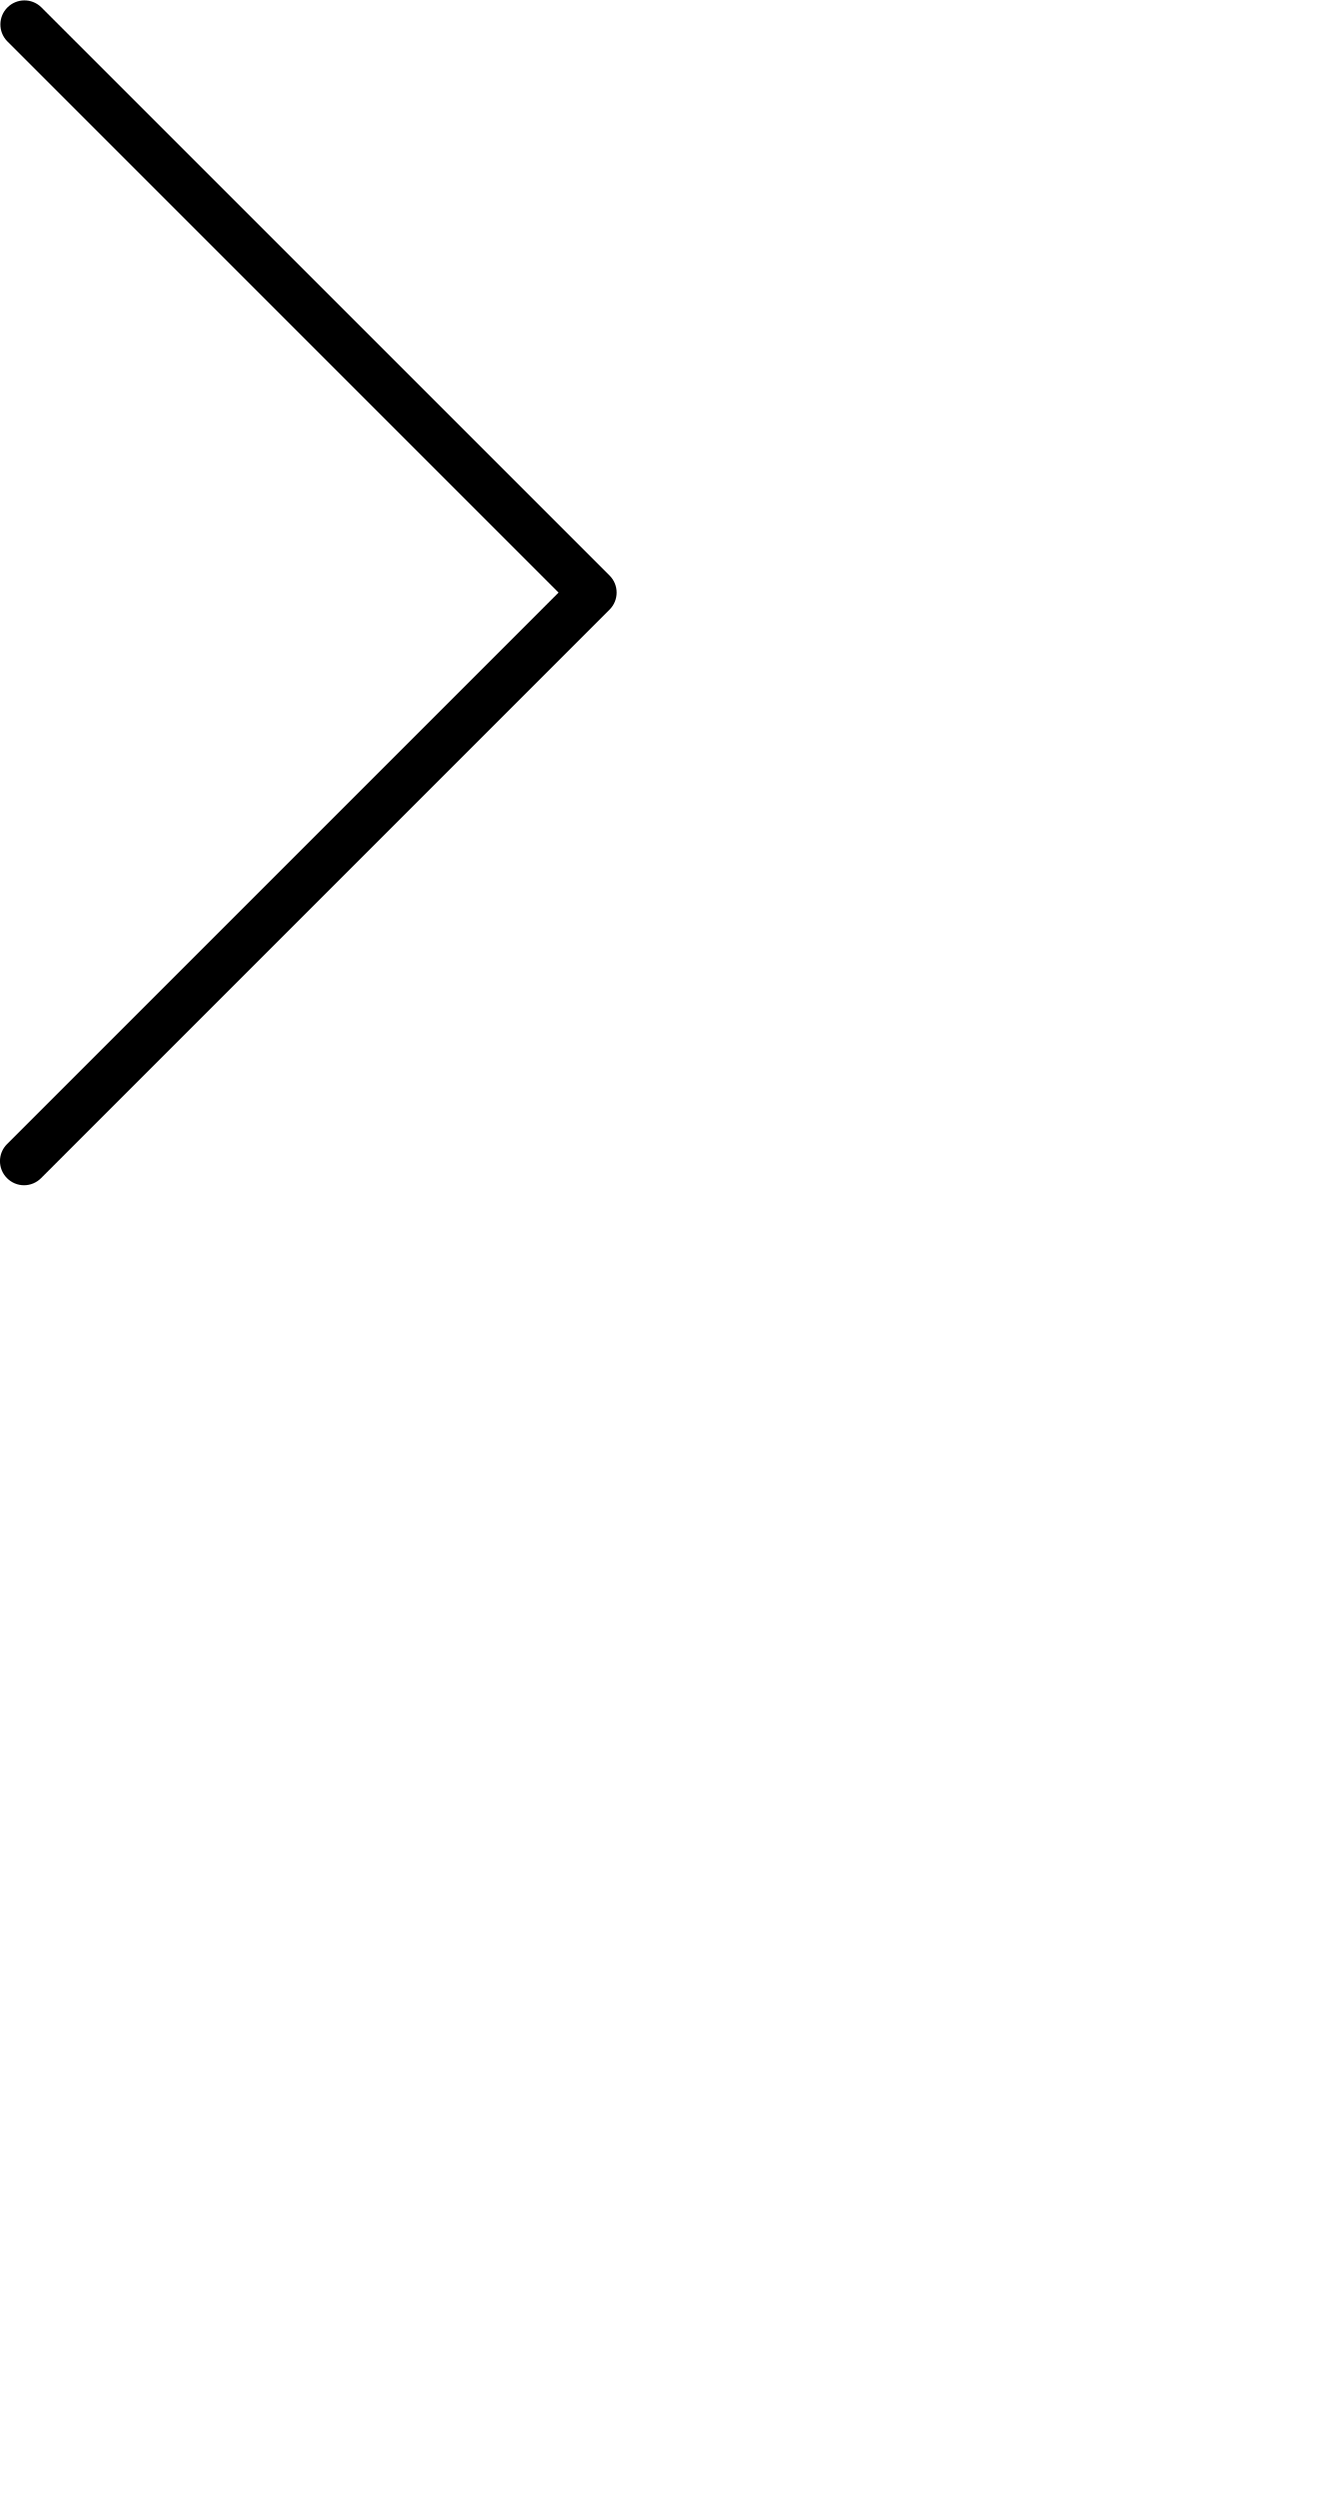
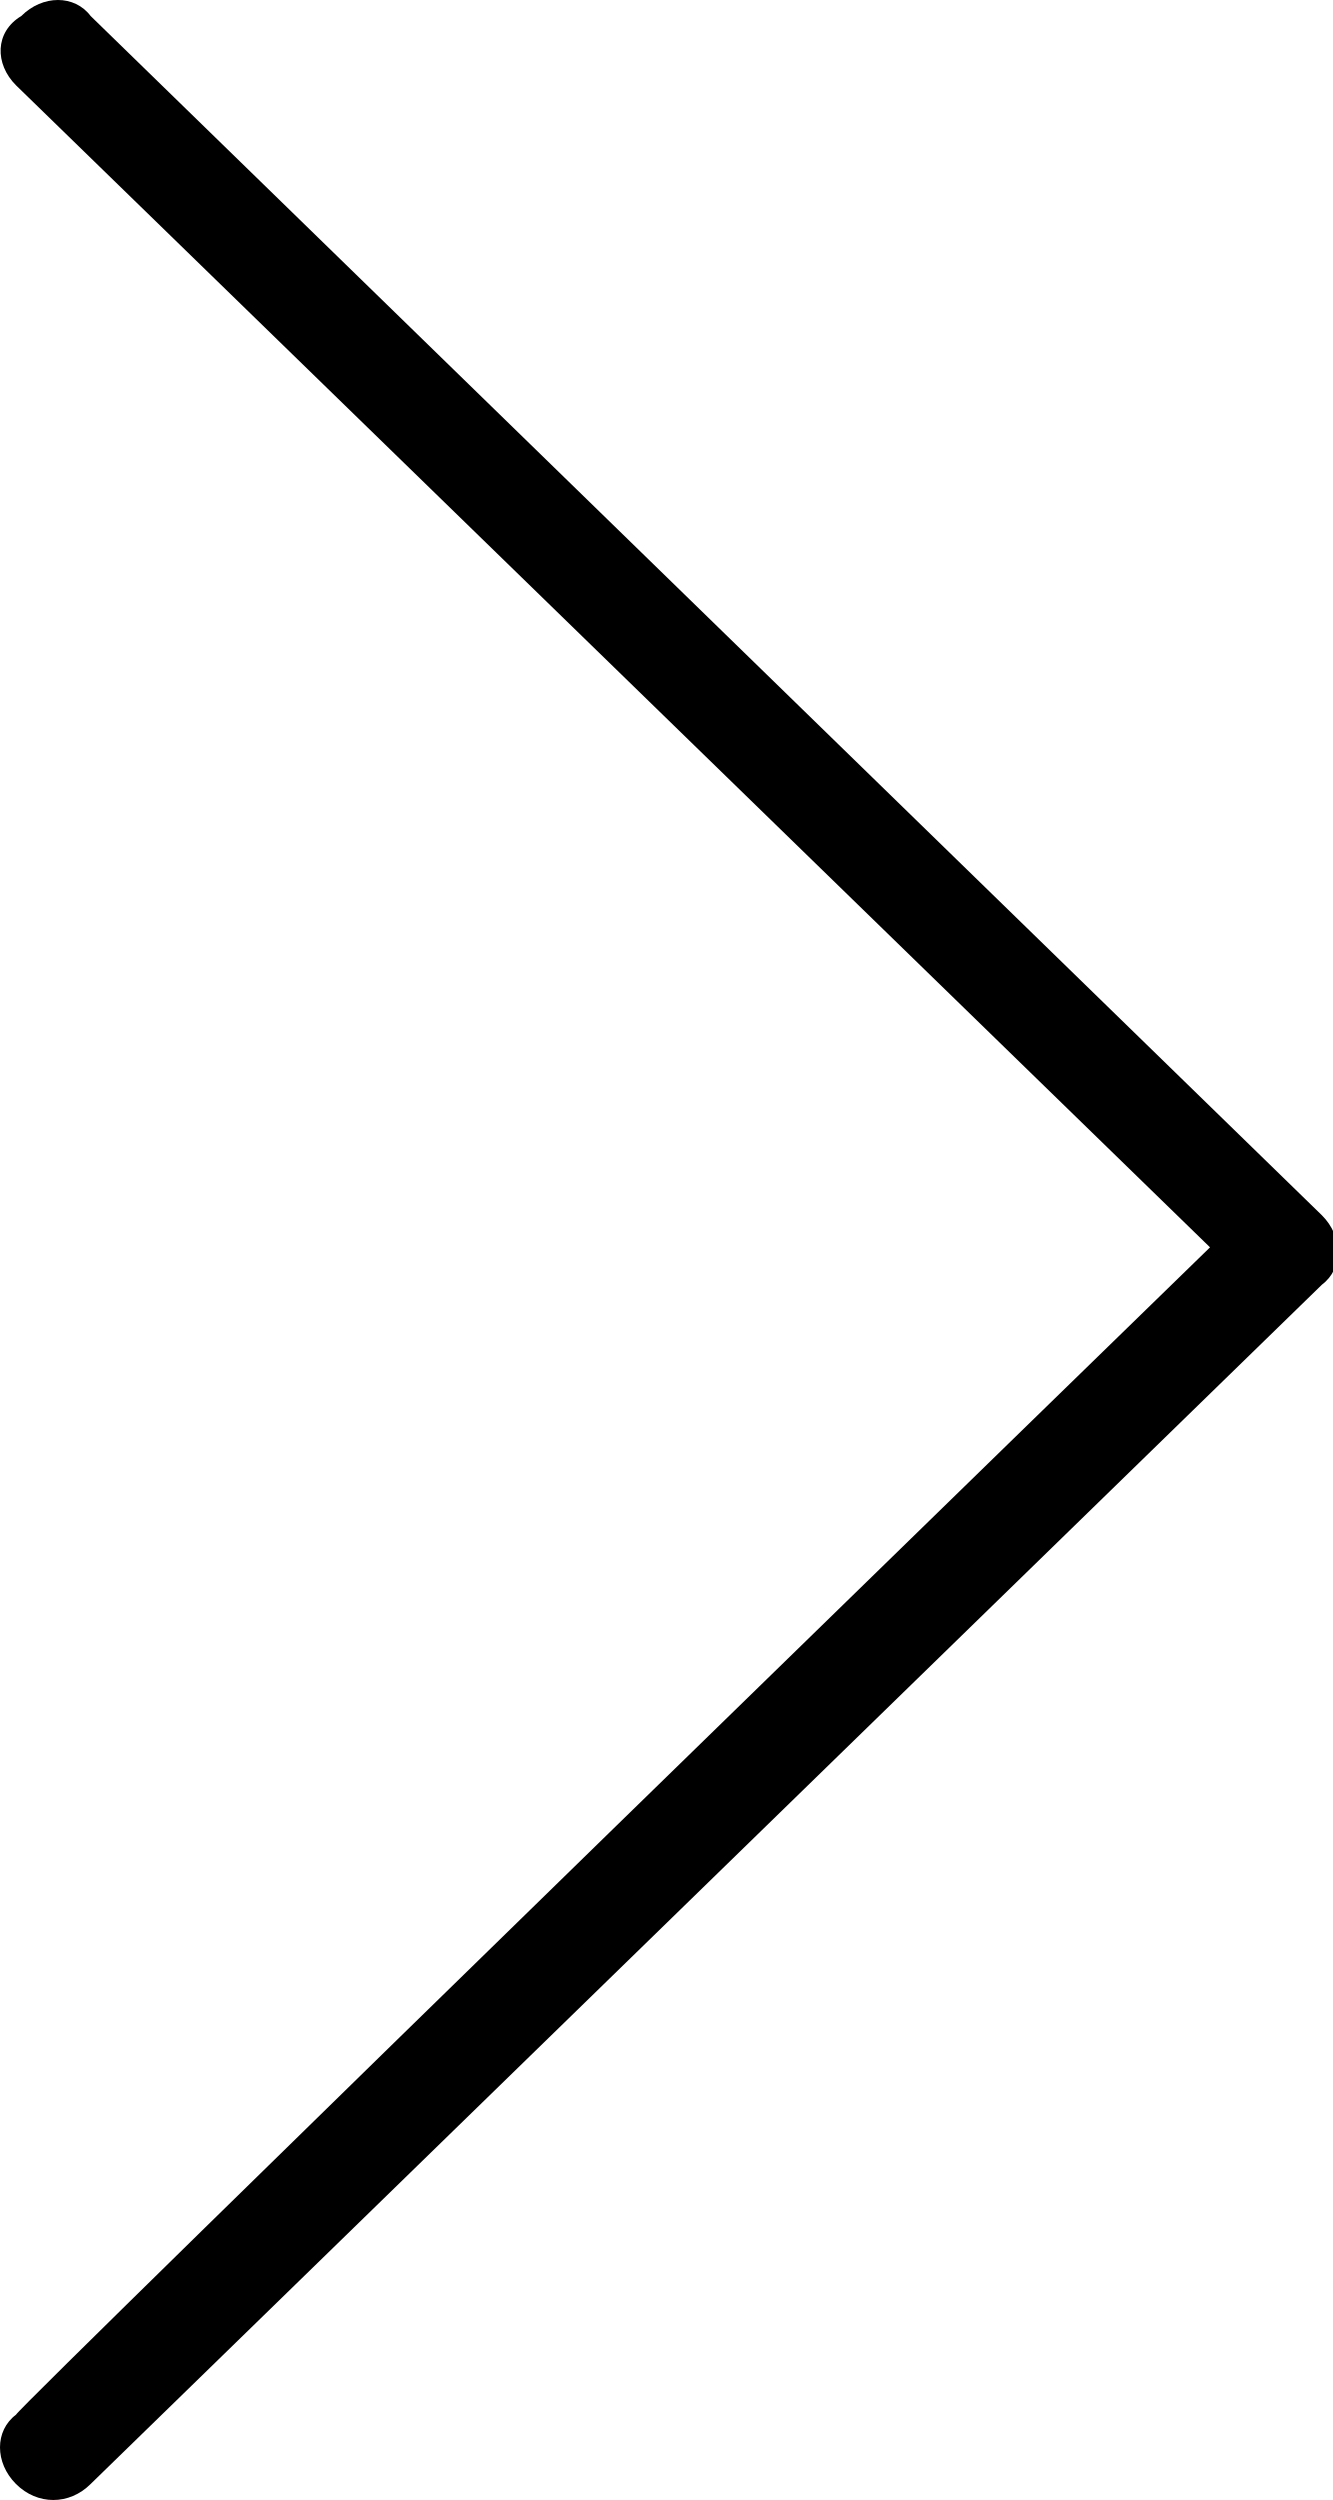
- <svg xmlns="http://www.w3.org/2000/svg" width="47" height="88">
-   <path d="M19.661 20.859L.248 1.446A.847.847 0 0 1 1.445.248L21.458 20.26c.33.33.33.867 0 1.197L1.445 41.471a.843.843 0 0 1-1.198 0 .847.847 0 0 1 0-1.198l19.414-19.414z" />
+ <svg xmlns="http://www.w3.org/2000/svg" version="1.1" id="Слой_1" x="0px" y="0px" viewBox="0 0 25 46.9" style="enable-background:new 0 0 25 46.9;" xml:space="preserve">
+   <path d="M22.7,23.4L0.3,1.6c-0.4-0.4-0.4-1,0.1-1.3c0.4-0.4,1-0.4,1.3,0l23.1,22.5c0.4,0.4,0.4,1,0,1.3L1.7,46.6  c-0.4,0.4-1,0.4-1.4,0l0,0c-0.4-0.4-0.4-1,0-1.3l0,0C0.3,45.2,22.7,23.4,22.7,23.4z" />
</svg>
